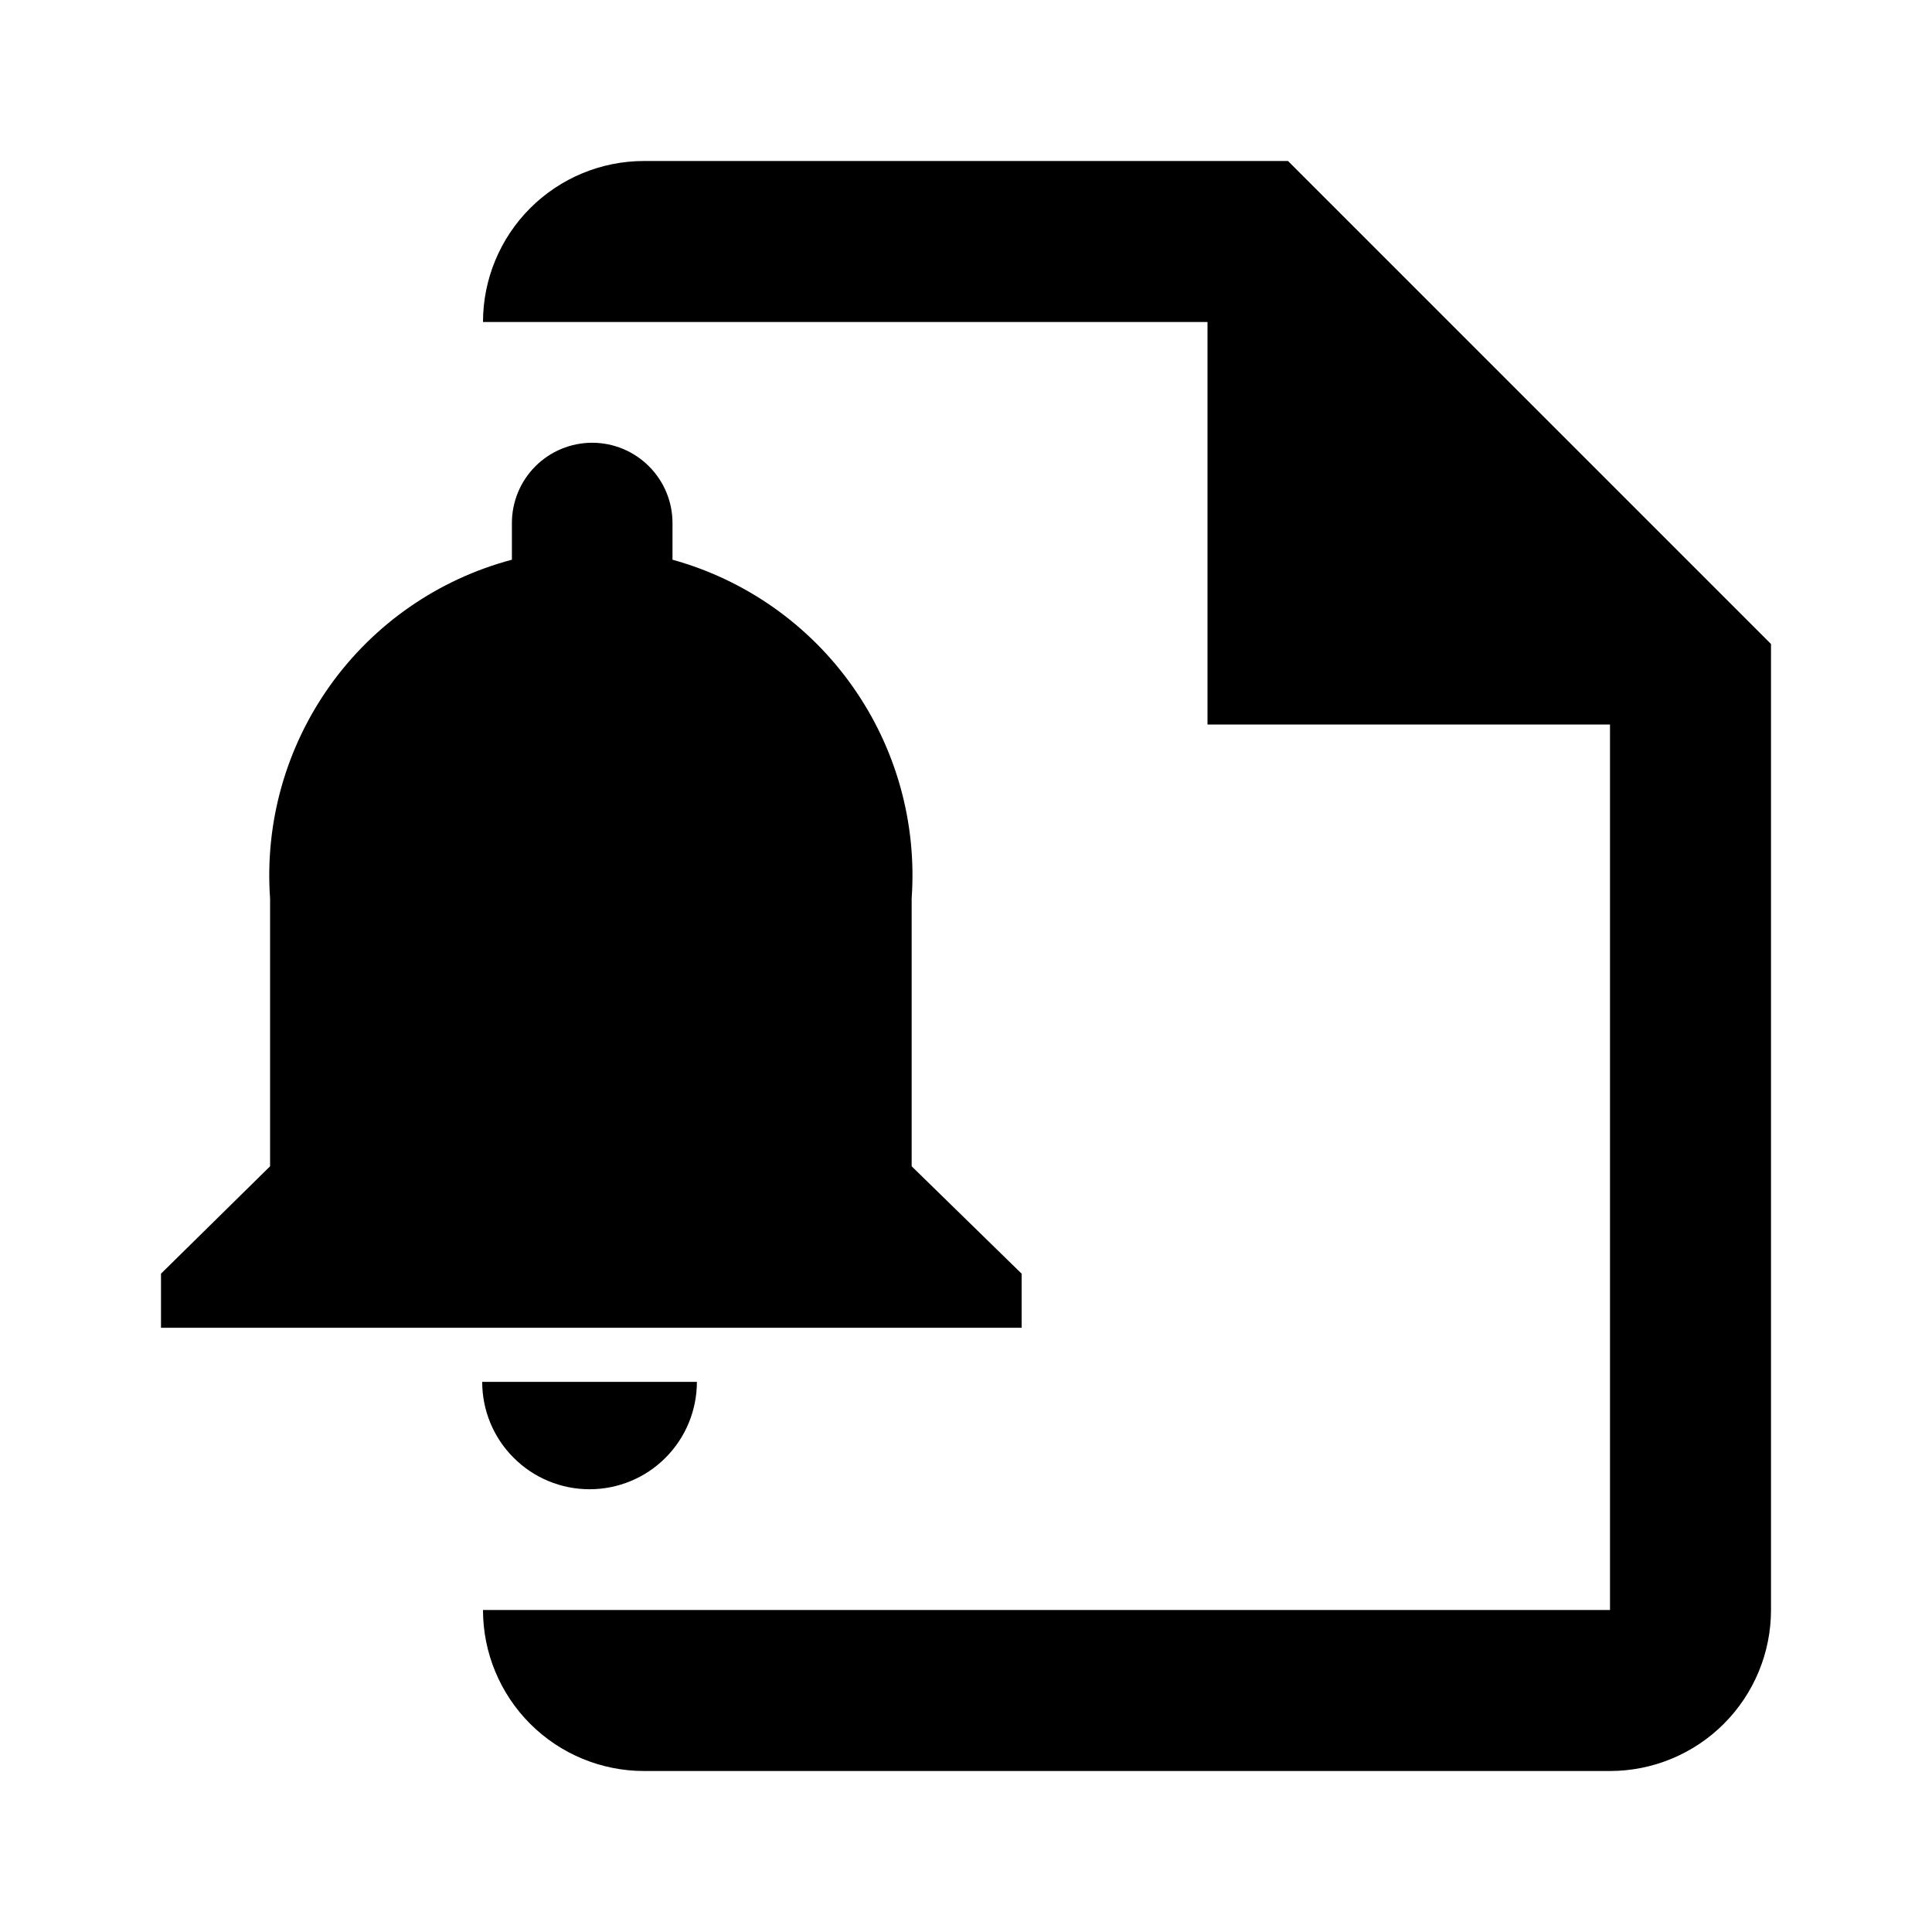
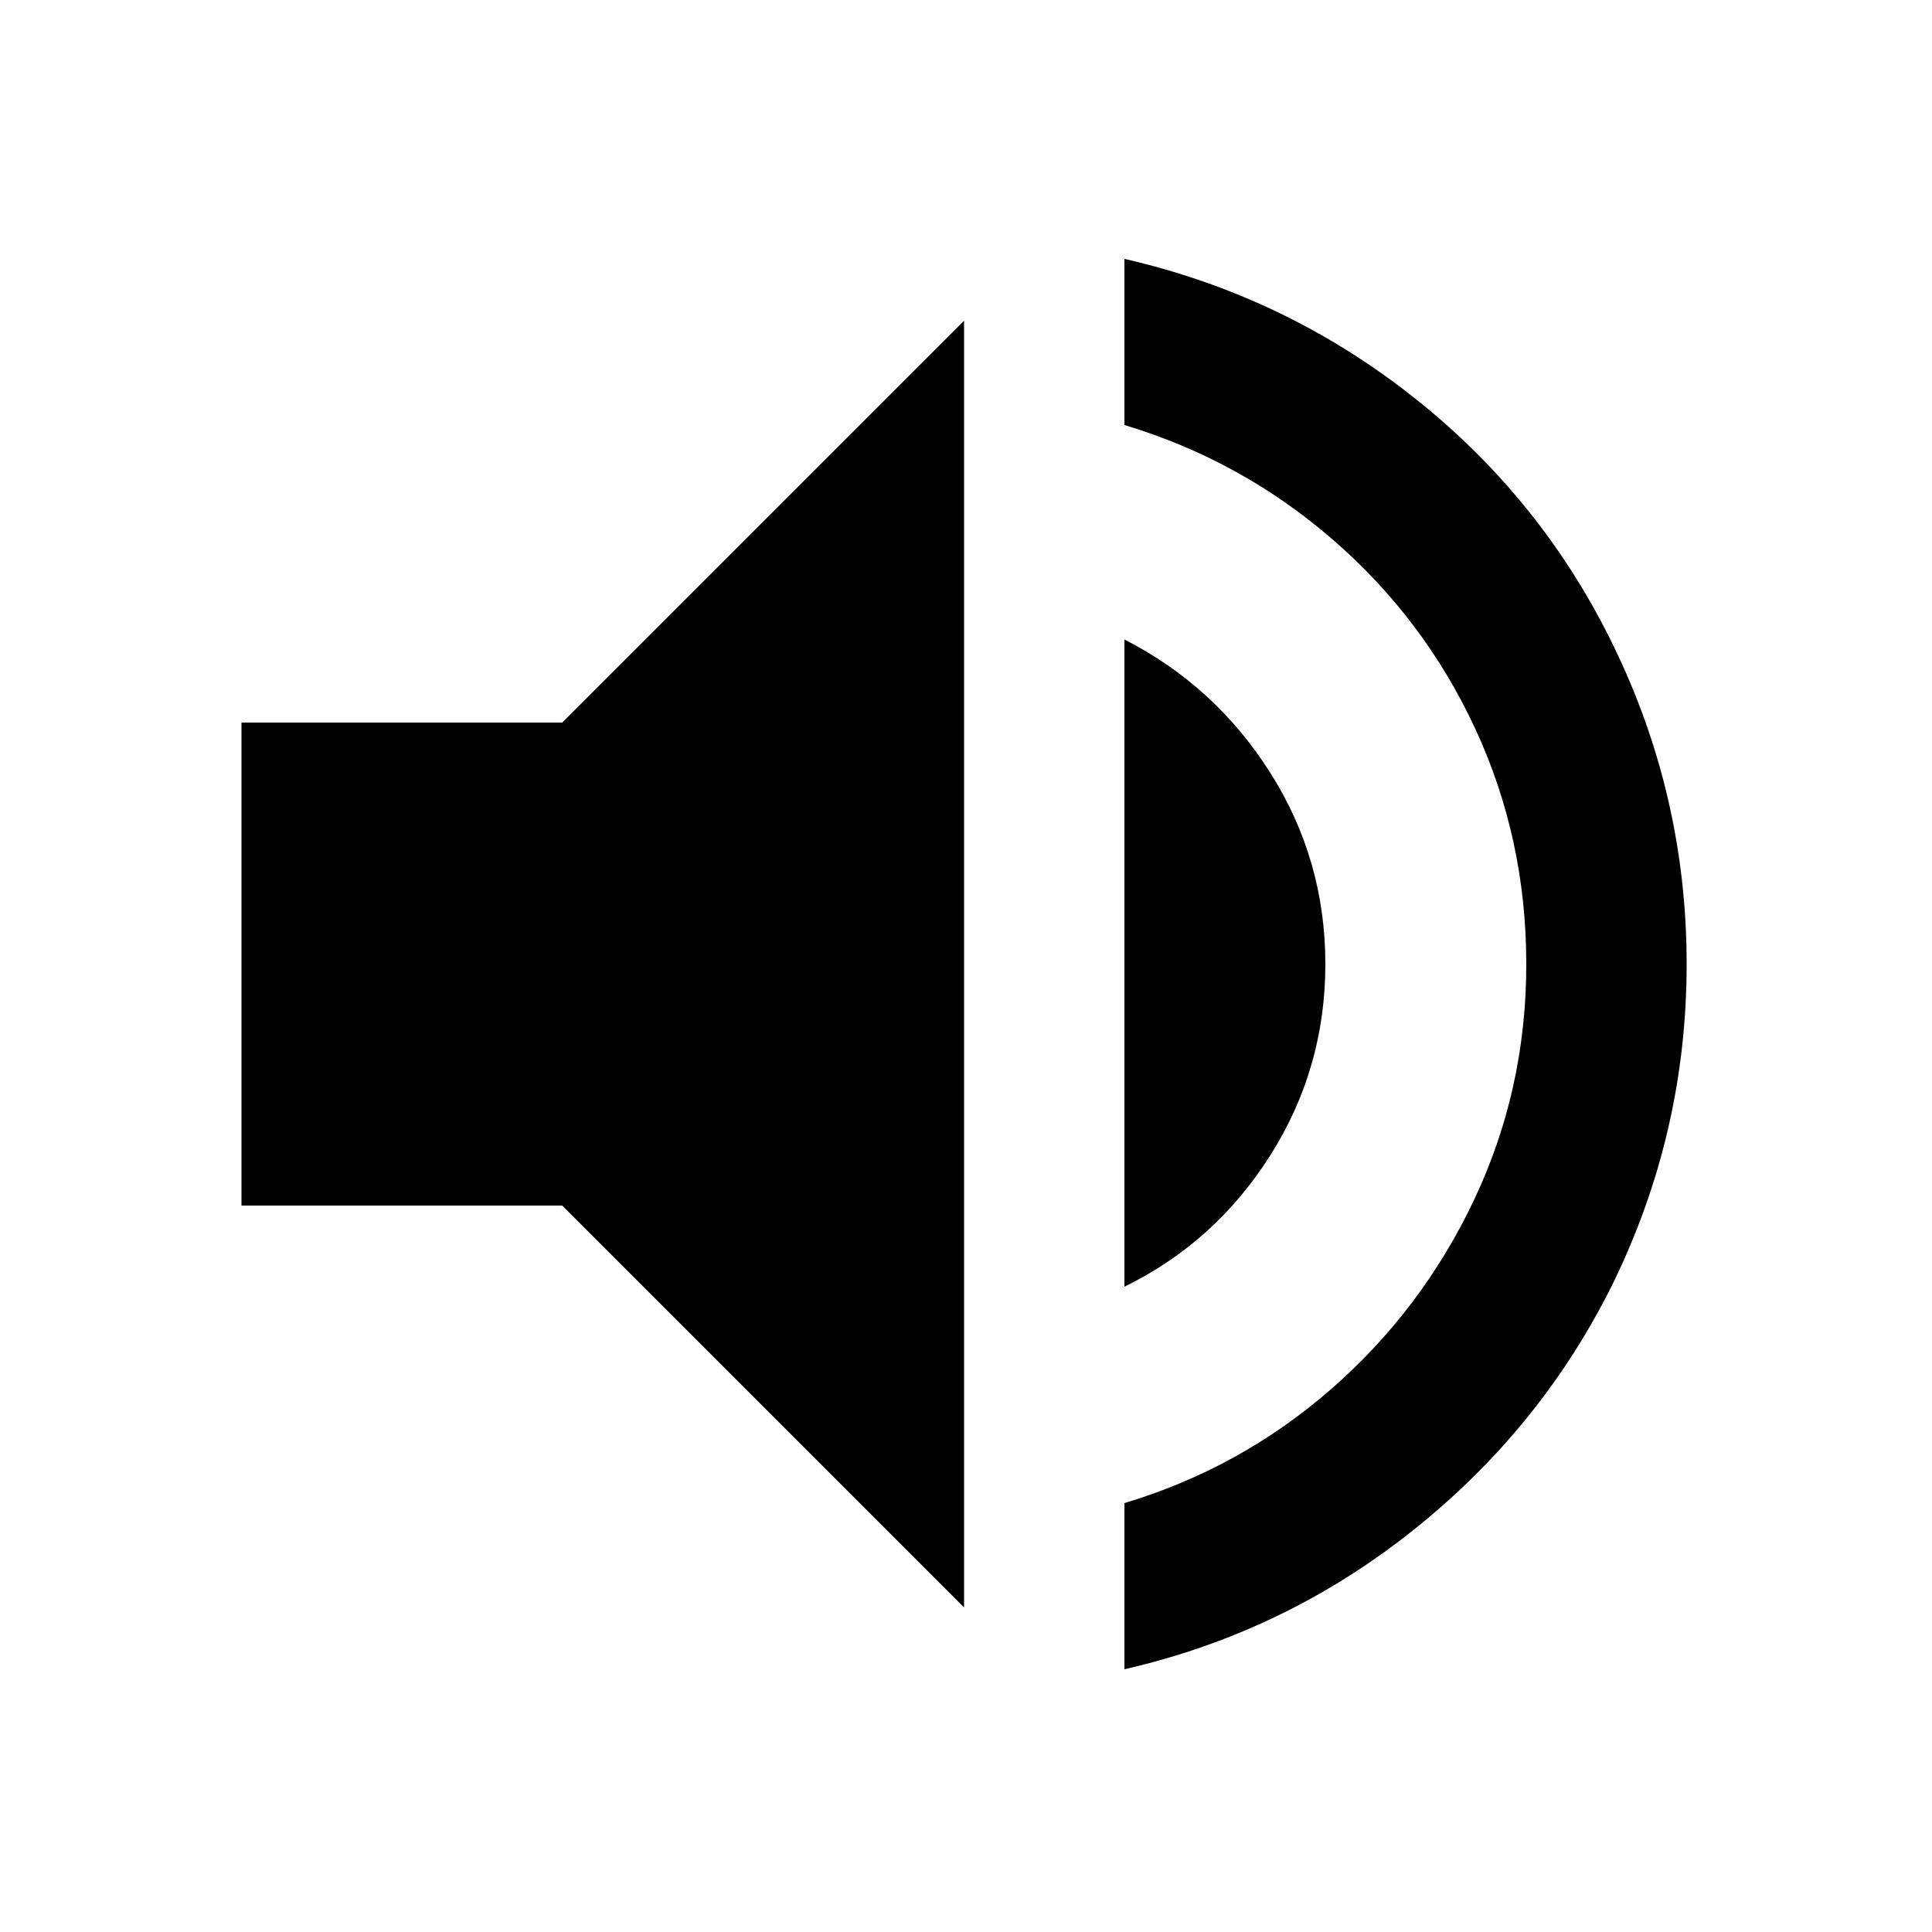
- <svg xmlns="http://www.w3.org/2000/svg" fill="#000000" width="800px" height="800px" viewBox="0 0 24 24">
-   <path d="M16 2H8C7.47 2 6.961 2.211 6.586 2.586C6.211 2.961 6 3.47 6 4H15V9H20V20H6C6 20.53 6.211 21.039 6.586 21.414C6.961 21.789 7.47 22 8 22H20C20.53 22 21.039 21.789 21.414 21.414C21.789 21.039 22 20.53 22 20V8L16 2Z" />
-   <path d="M11.325 14.488L12.691 15.822V16.494H2V15.822L3.355 14.488V11.16C3.288 10.219 3.552 9.284 4.1 8.516C4.648 7.748 5.447 7.195 6.359 6.953V6.497C6.359 6.233 6.464 5.979 6.651 5.792C6.838 5.605 7.092 5.5 7.356 5.5C7.621 5.5 7.874 5.605 8.061 5.792C8.249 5.979 8.354 6.233 8.354 6.497V6.953C9.258 7.203 10.049 7.759 10.59 8.526C11.132 9.293 11.391 10.223 11.325 11.16V14.488Z" />
-   <path d="M8.267 18.109C8.017 18.36 7.677 18.5 7.324 18.5C6.97 18.5 6.631 18.36 6.381 18.109C6.13 17.859 5.99 17.52 5.99 17.166H8.657C8.657 17.52 8.517 17.859 8.267 18.109Z" />
+ <svg xmlns="http://www.w3.org/2000/svg" fill="#000000" width="800px" height="800px" viewBox="0 0 1000 1000">
+   <path d="M125 374v250h166l208 208V166L291 374H125zm561 125q0-54-28.5-99T582 331v335q47-23 75.5-68t28.5-99zM582 134v86q60 18 107.5 59t74 98T790 499t-27 122-74 98-107 59v86q83-19 149.5-72T835 664q38-78 38-165t-38-165q-37-76-103.5-128.5T582 134z" />
</svg>
